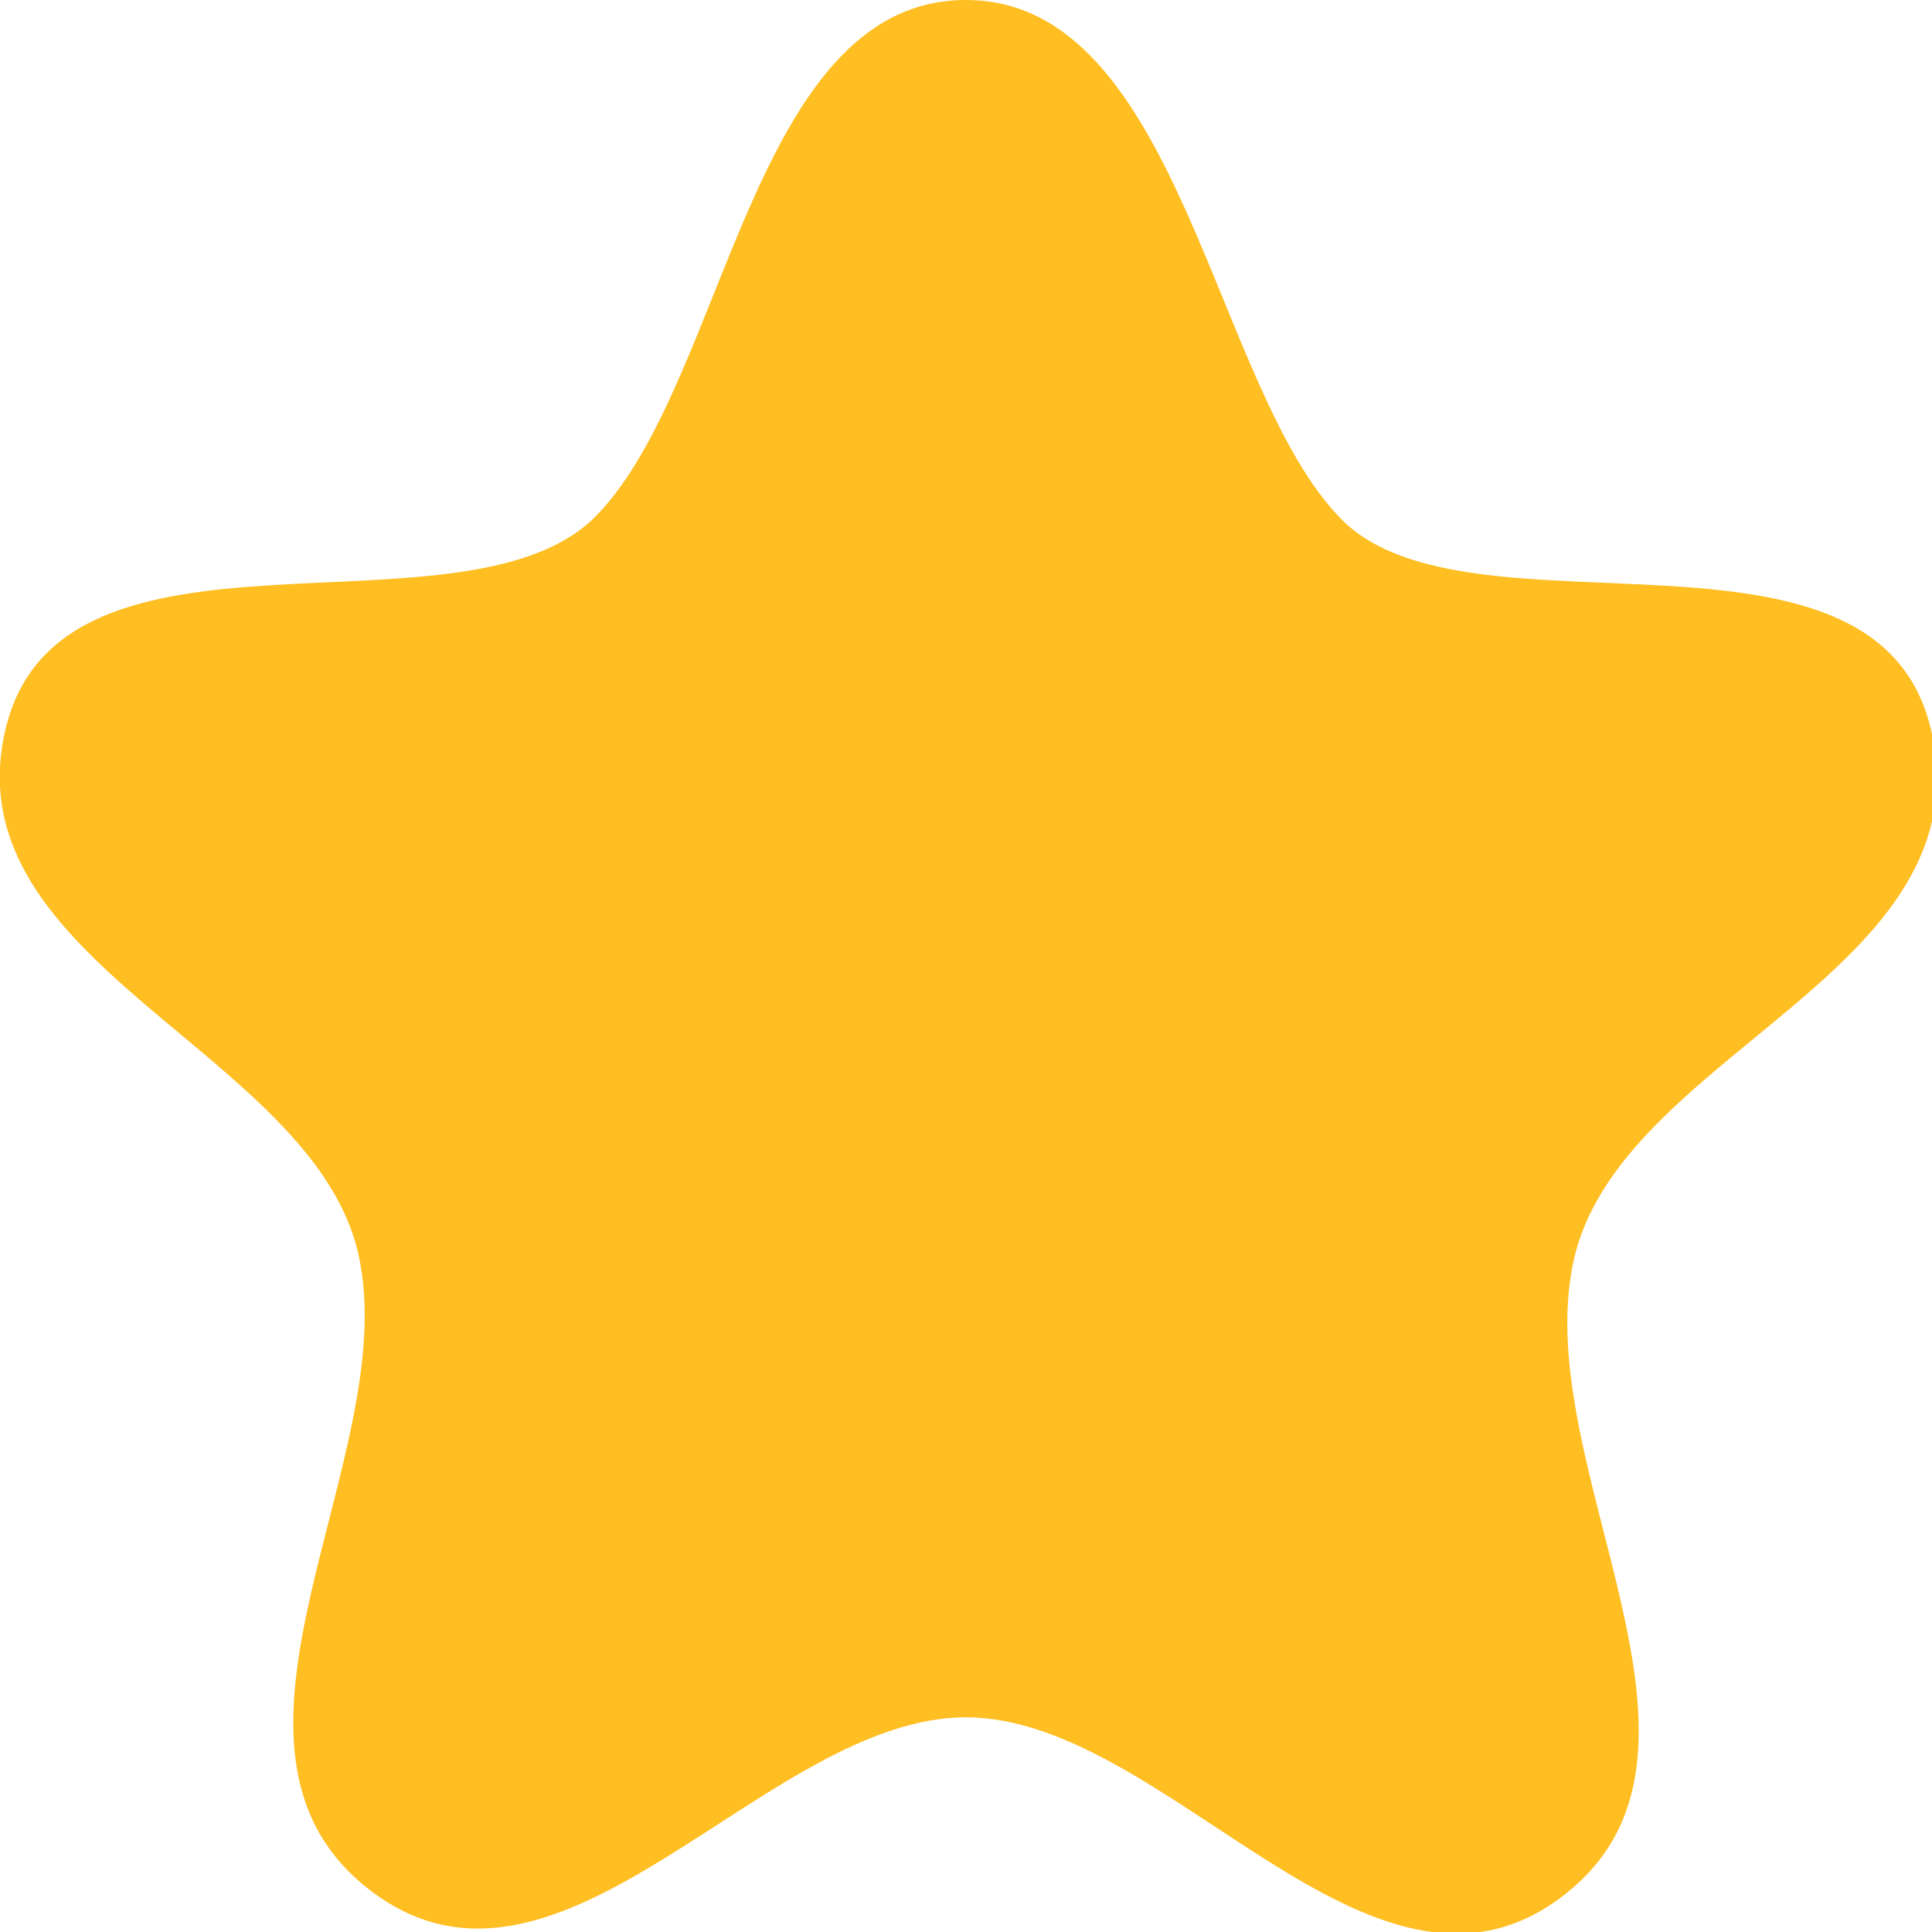
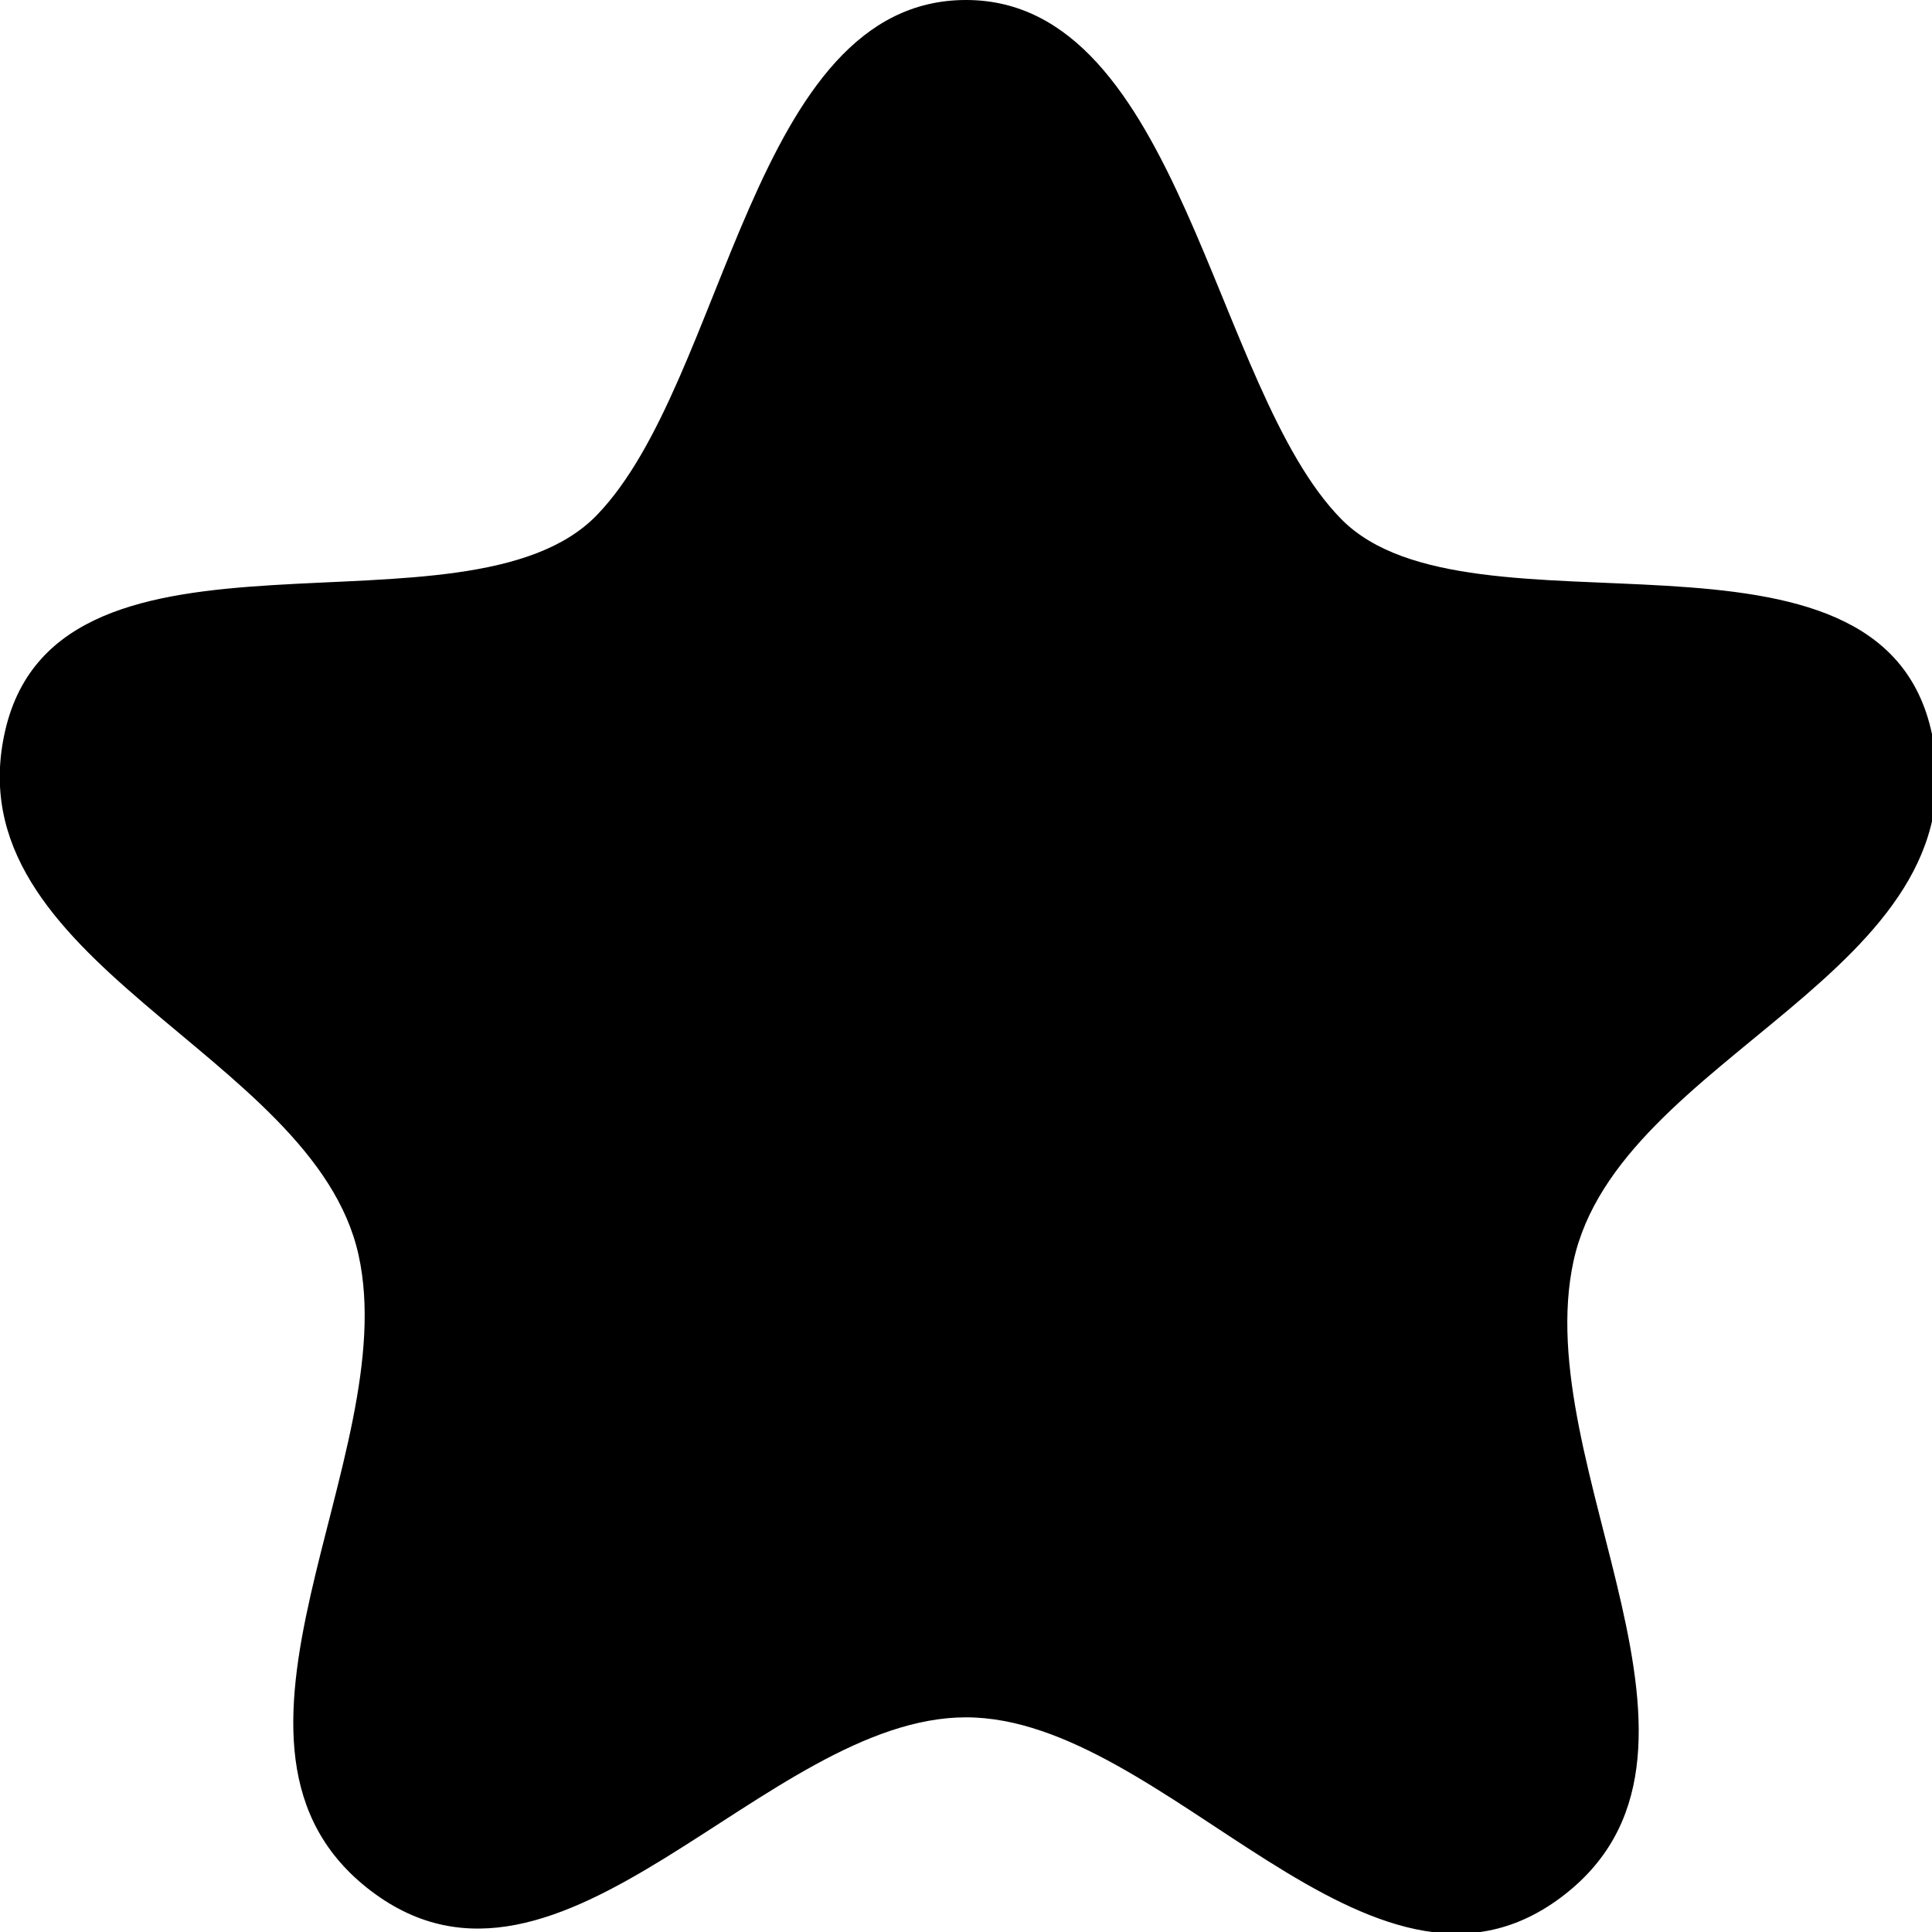
- <svg xmlns="http://www.w3.org/2000/svg" fill="#FFBE21" viewBox="0 0 18 18">
+ <svg xmlns="http://www.w3.org/2000/svg" fill="#000" viewBox="0 0 18 18">
  <g id="Calque_2" data-name="Calque 2">
    <g id="Layer_1" data-name="Layer 1">
      <g id="Iconly_Curved_Star" data-name="Iconly Curved Star">
        <g id="Star-9">
          <polyline points="8.46 0.34 8.46 0.34 8.46 15.34 8.46 15.34" />
          <path id="Stroke_1-258" data-name="Stroke 1-258" d="M9,0C7,0,6.77,3.55,5.56,4.8s-5-.18-5.51,2,2.87,3,3.29,4.89-1.65,4.59.12,5.93S7.13,16,9,16s3.77,3,5.54,1.68-.3-4,.12-5.93S18.47,9.07,18,6.84s-4.3-.79-5.5-2S11,0,9,0Z" />
          <path d="M7.57,3.14a5.89,5.89,0,0,0-.33,1.54,2.27,2.27,0,0,1-.38,1.44,1.94,1.94,0,0,1-1.18.44c-1.12.14-2.22.33-3.32.55-.14,0-.3.08-.35.22s.09.32.23.41a3.45,3.45,0,0,0,2,.48,14.16,14.16,0,0,0,2-.31A.78.78,0,0,1,7,8c.23.2.12.61-.12.8A1.61,1.61,0,0,1,6,9l-2.1.14a.28.28,0,0,0-.27.12.26.26,0,0,0,0,.15,1.31,1.31,0,0,0,.87.9,3.33,3.33,0,0,0,1.3.1,1.88,1.88,0,0,1,1,.1.59.59,0,0,1,.26.83.89.89,0,0,1-.7.2l-.92,0a.47.47,0,0,0-.17,0,.4.4,0,0,0-.14.17,17.68,17.68,0,0,0-.6,2.75,4.32,4.32,0,0,0-.4,1.42,2.1,2.1,0,0,0,1.88-1.18c.26-.53.31-1.21.78-1.58a2.32,2.32,0,0,1,0,1.81" />
        </g>
      </g>
    </g>
  </g>
</svg>
